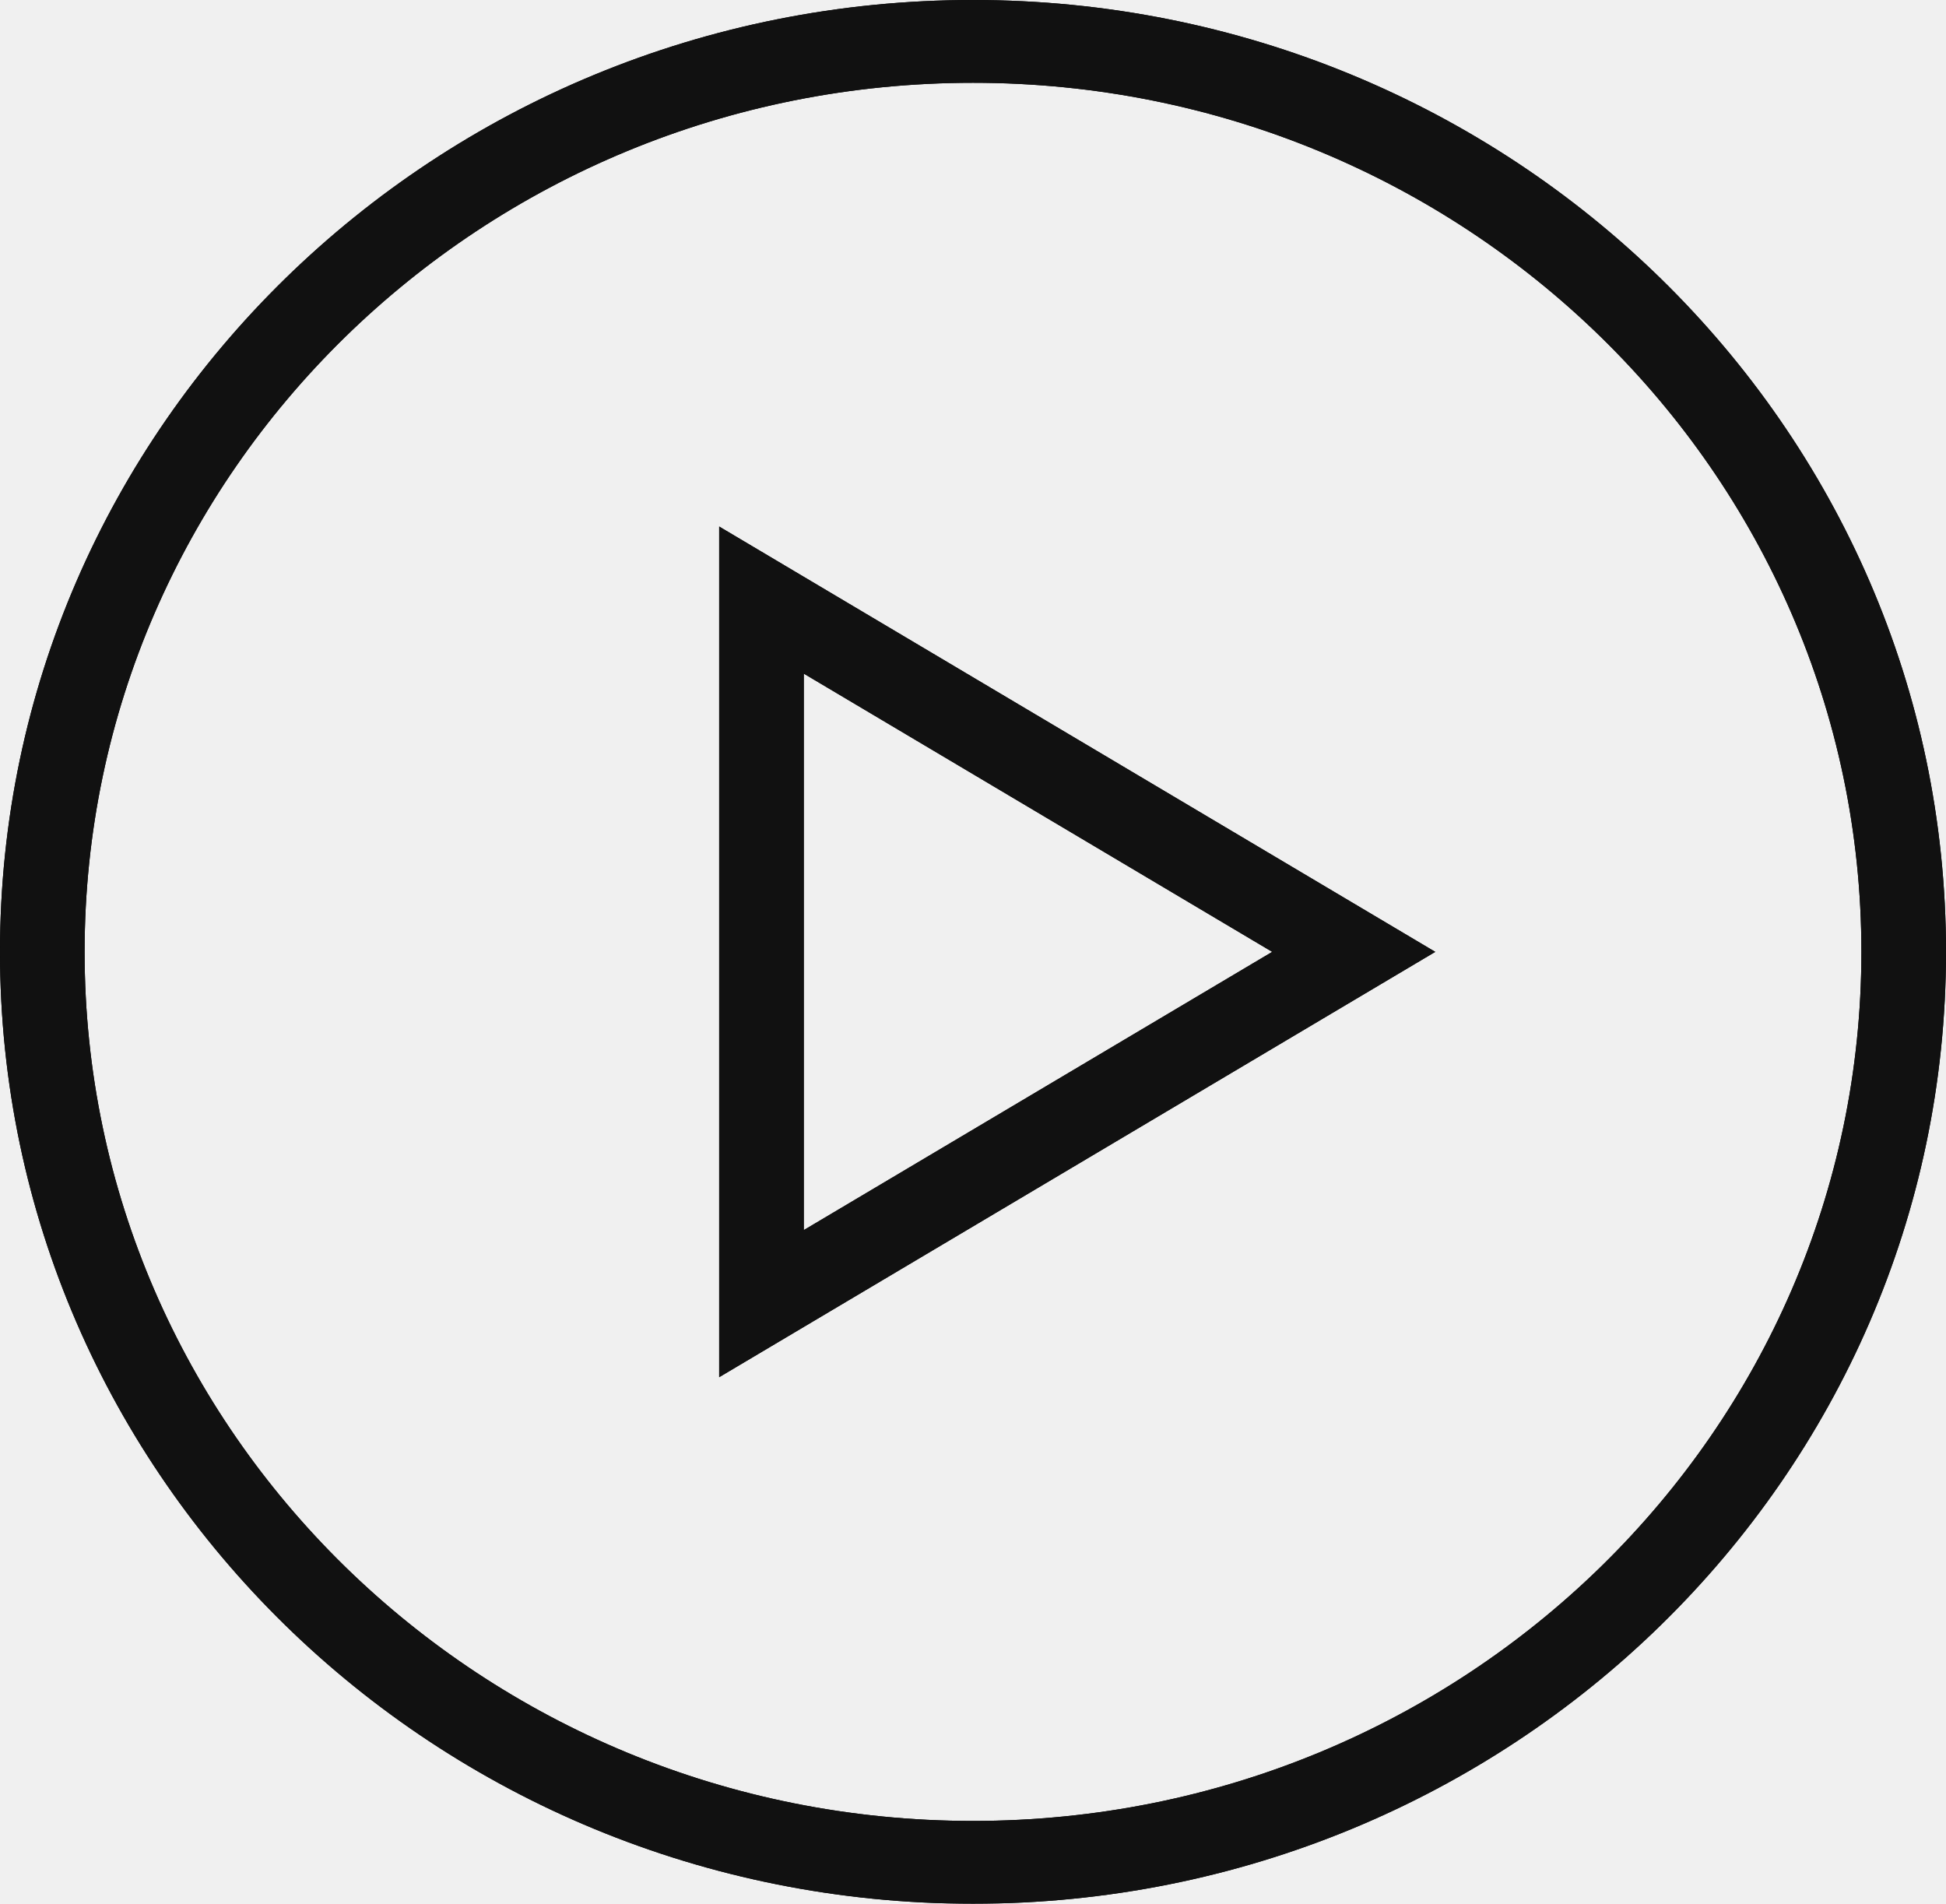
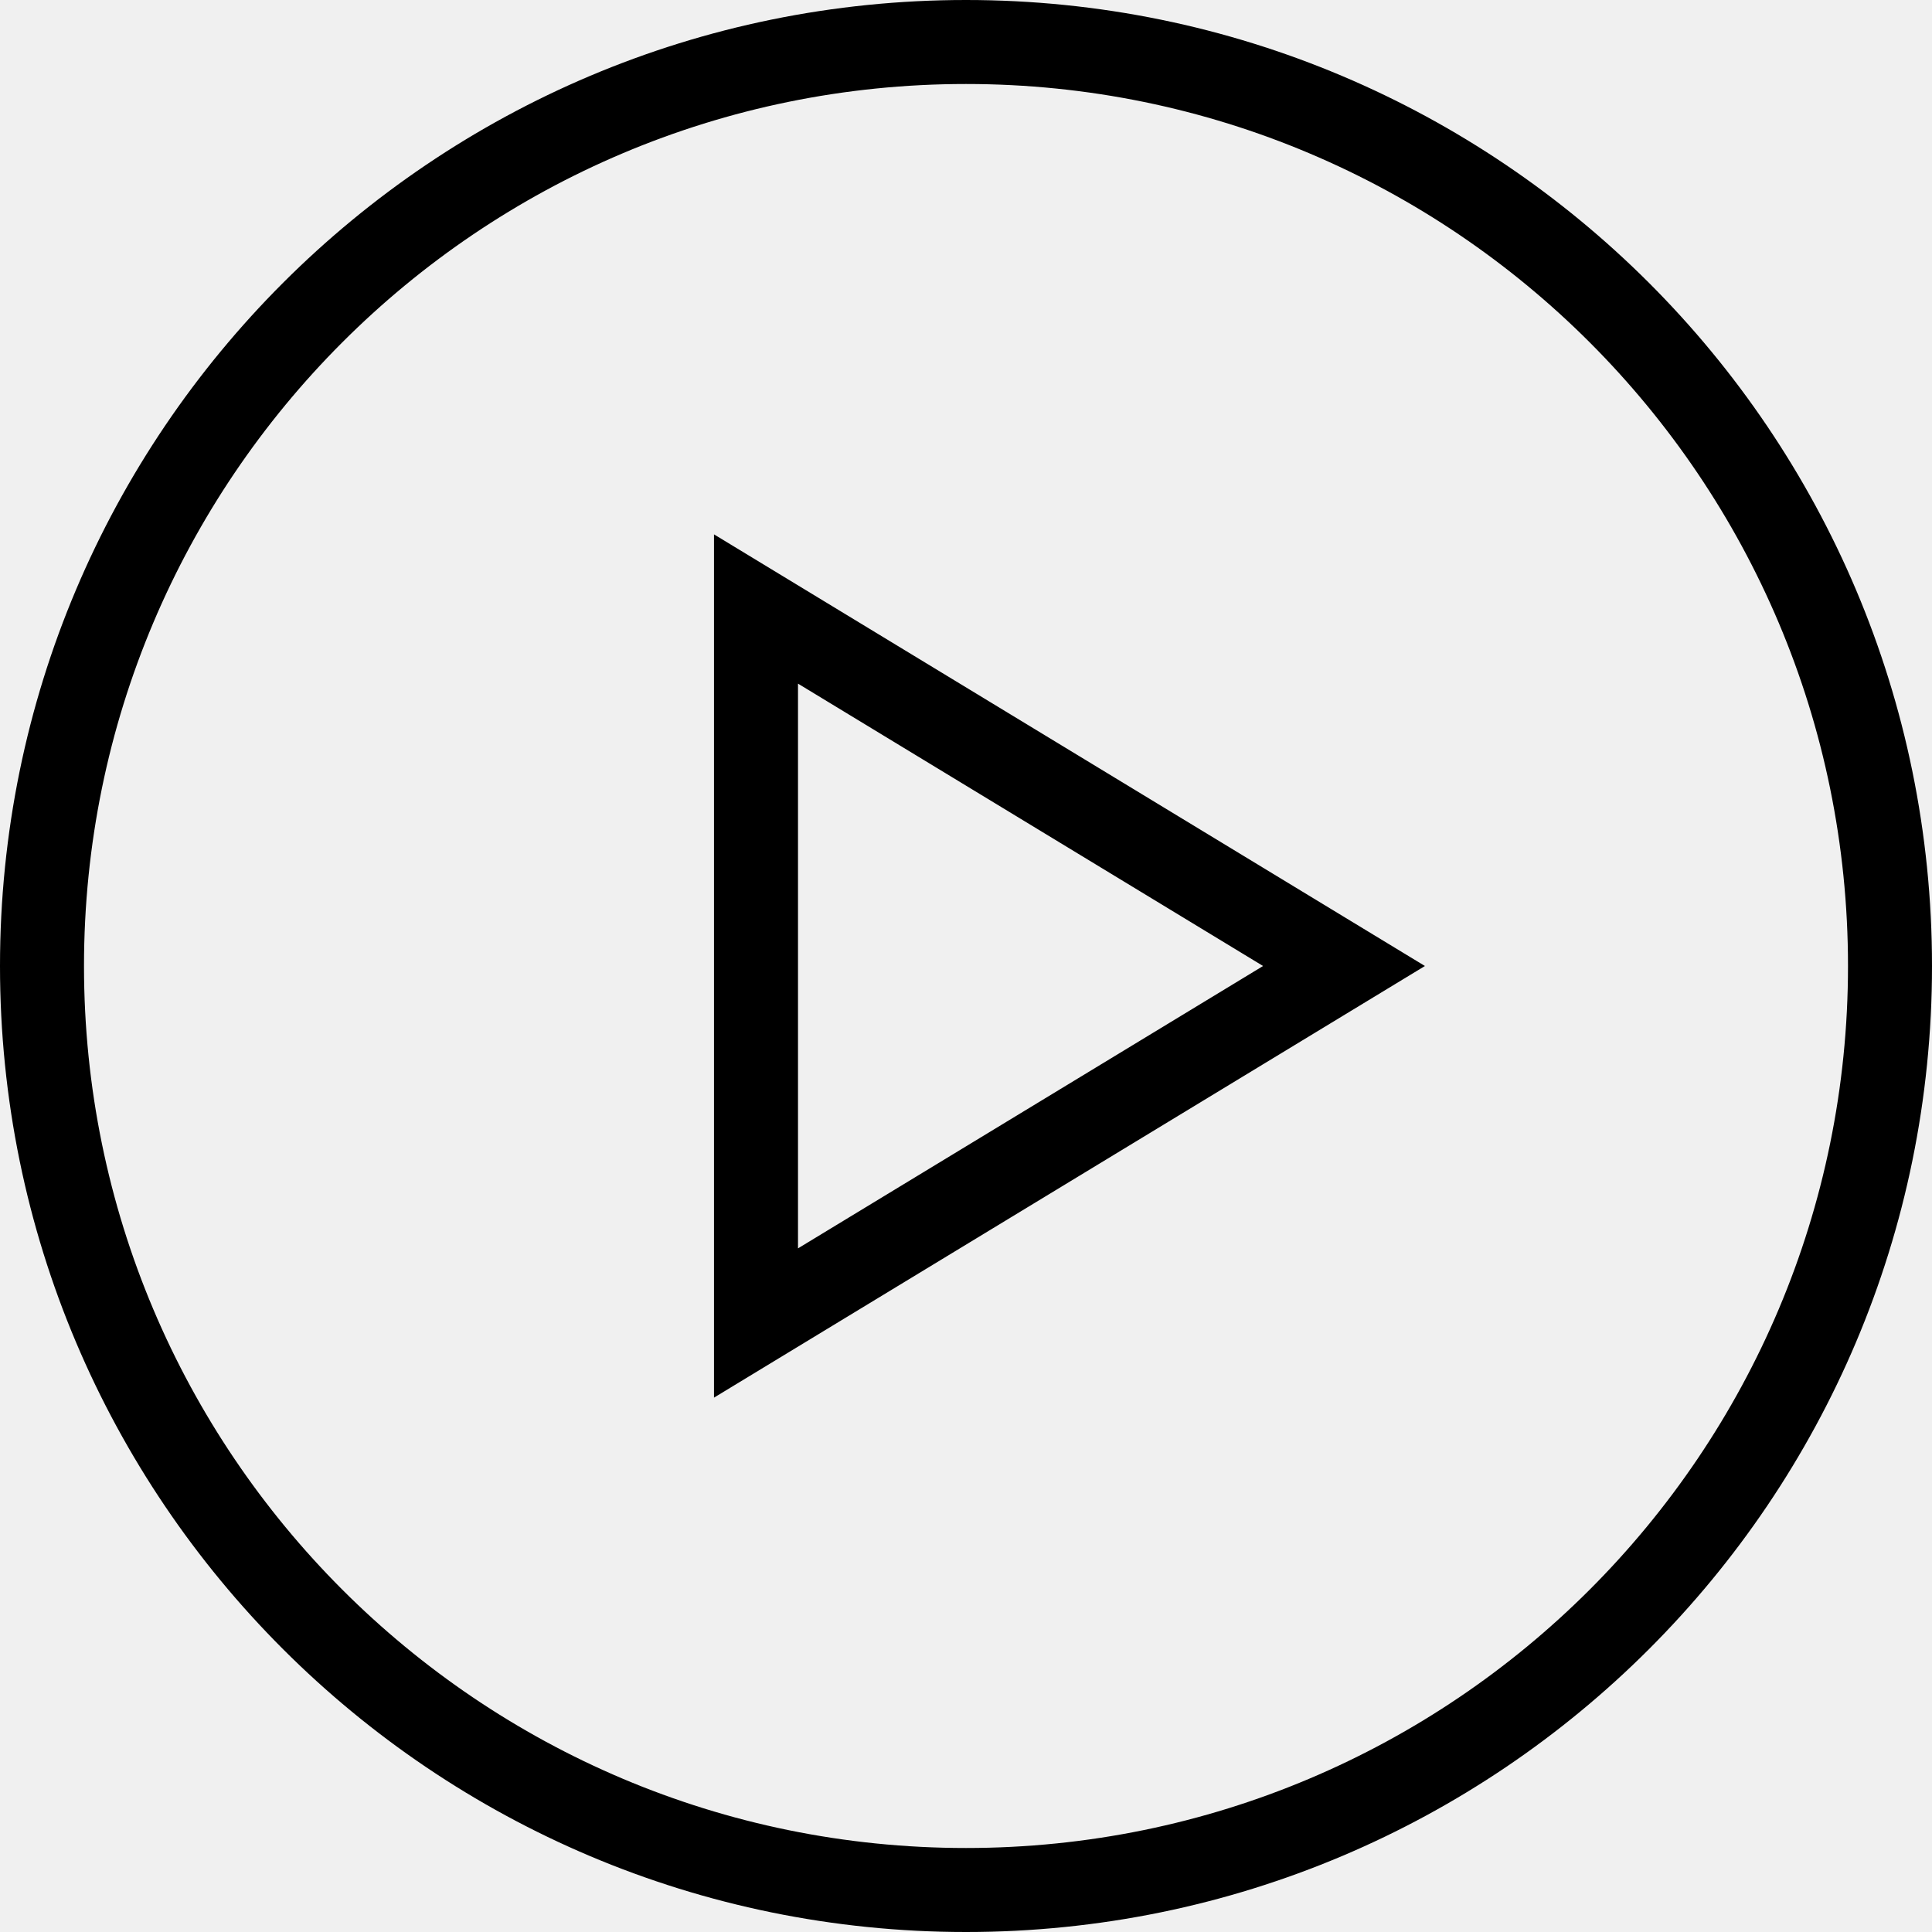
- <svg xmlns="http://www.w3.org/2000/svg" xmlns:xlink="http://www.w3.org/1999/xlink" width="46px" height="45px" viewBox="0 0 46 45" version="1.1">
+ <svg xmlns="http://www.w3.org/2000/svg" xmlns:xlink="http://www.w3.org/1999/xlink" width="46px" height="46px" viewBox="0 0 46 46" version="1.1">
  <defs>
-     <ellipse id="path-1" cx="22" cy="21.522" rx="22" ry="21.522" />
-     <path d="M23,45 C10.303,45 0,34.932 0,22.5 C0,10.068 10.303,0 23,0 C35.697,0 46,10.068 46,22.5 C46,34.932 35.697,45 23,45 Z M23,43.043 C34.603,43.043 44,33.841 44,22.5 C44,11.159 34.603,1.957 23,1.957 C11.397,1.957 2,11.159 2,22.5 C2,33.841 11.397,43.043 23,43.043 Z M19,15.923 L19,29.077 L30.073,22.5 L19,15.923 Z M17,32.554 L17,12.446 L33.927,22.5 L17,32.554 Z" id="path-3" />
+     <path d="M23,46 C10.303,46 0,35.708 0,23 C0,10.292 10.303,0 23,0 C35.697,0 46,10.292 46,23 C46,35.708 35.697,46 23,46 Z M23,44 C34.603,44 44,34.593 44,23 C44,11.407 34.603,2 23,2 C11.397,2 2,11.407 2,23 C2,34.593 11.397,44 23,44 Z M19,16.277 L19,29.723 L30.073,23 L19,16.277 Z M17,33.277 L17,12.723 L33.927,23 L17,33.277 Z" id="path-1" />
  </defs>
  <g id="Library" stroke="none" stroke-width="1" fill="none" fill-rule="evenodd">
-     <g id="Widgets/Sound" transform="translate(-52, -62)">
-       <g id="Group-6" transform="translate(0, 2)">
-         <g id="Buttons/Sound/Play/Default" transform="translate(52, 60)">
-           <g id="BG" stroke-width="1" fill-rule="evenodd" transform="translate(1, 0.978261)">
-             <mask id="mask-2" fill="white">
-               <use xlink:href="#path-1" />
-             </mask>
-             <g id="Oval" fill-rule="nonzero" />
-             <g id="Colours/Flat/Transp" opacity="0.5" mask="url(#mask-2)">
-               <g transform="translate(-1, -0.978261)" />
-             </g>
-           </g>
-           <mask id="mask-4" fill="white">
-             <use xlink:href="#path-3" />
-           </mask>
-           <use id="Oval-4" fill="#000000" fill-rule="nonzero" xlink:href="#path-3" />
-           <g id="Colours/Flat/Black" mask="url(#mask-4)" fill="#111111" fill-rule="nonzero">
-             <rect id="Rectangle" x="0" y="0" width="46" height="45" />
-           </g>
-         </g>
-       </g>
+     <g id="Buttons/Sound/Play/Default">
+       <mask id="mask-2" fill="white">
+         <use xlink:href="#path-1" />
+       </mask>
+       <use id="Oval-4" fill="#000000" fill-rule="nonzero" xlink:href="#path-1" />
    </g>
  </g>
</svg>
